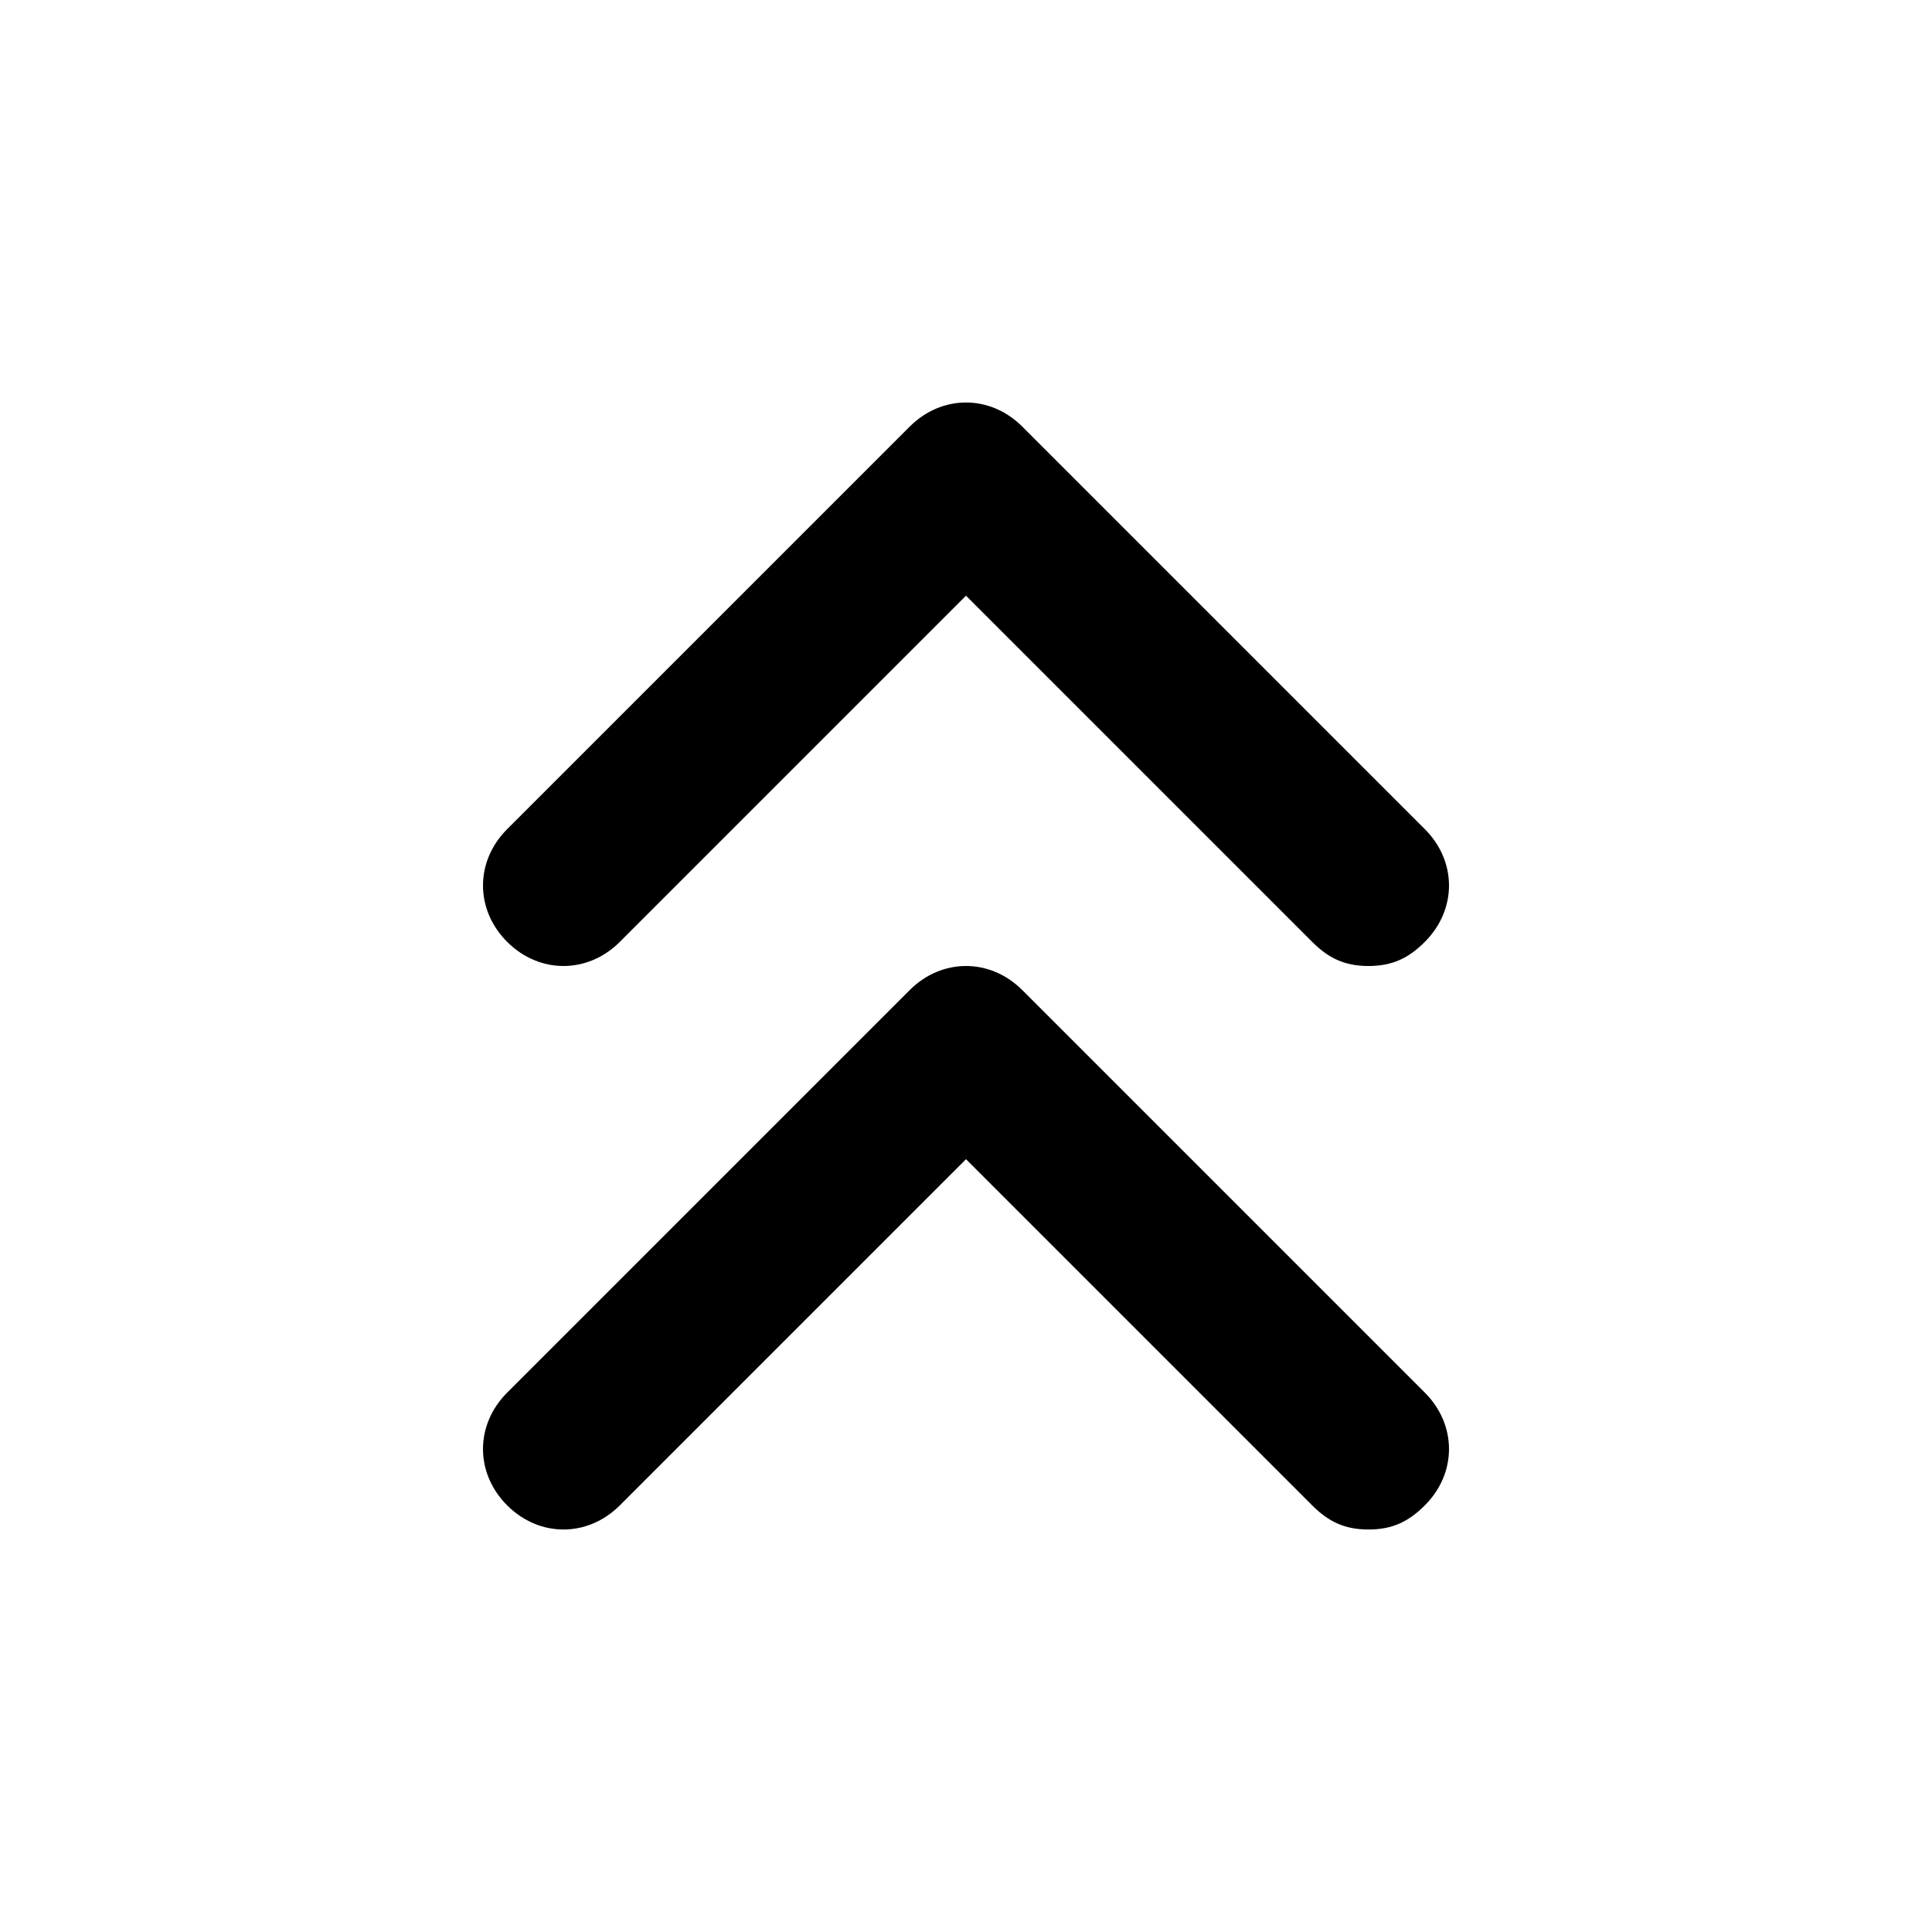
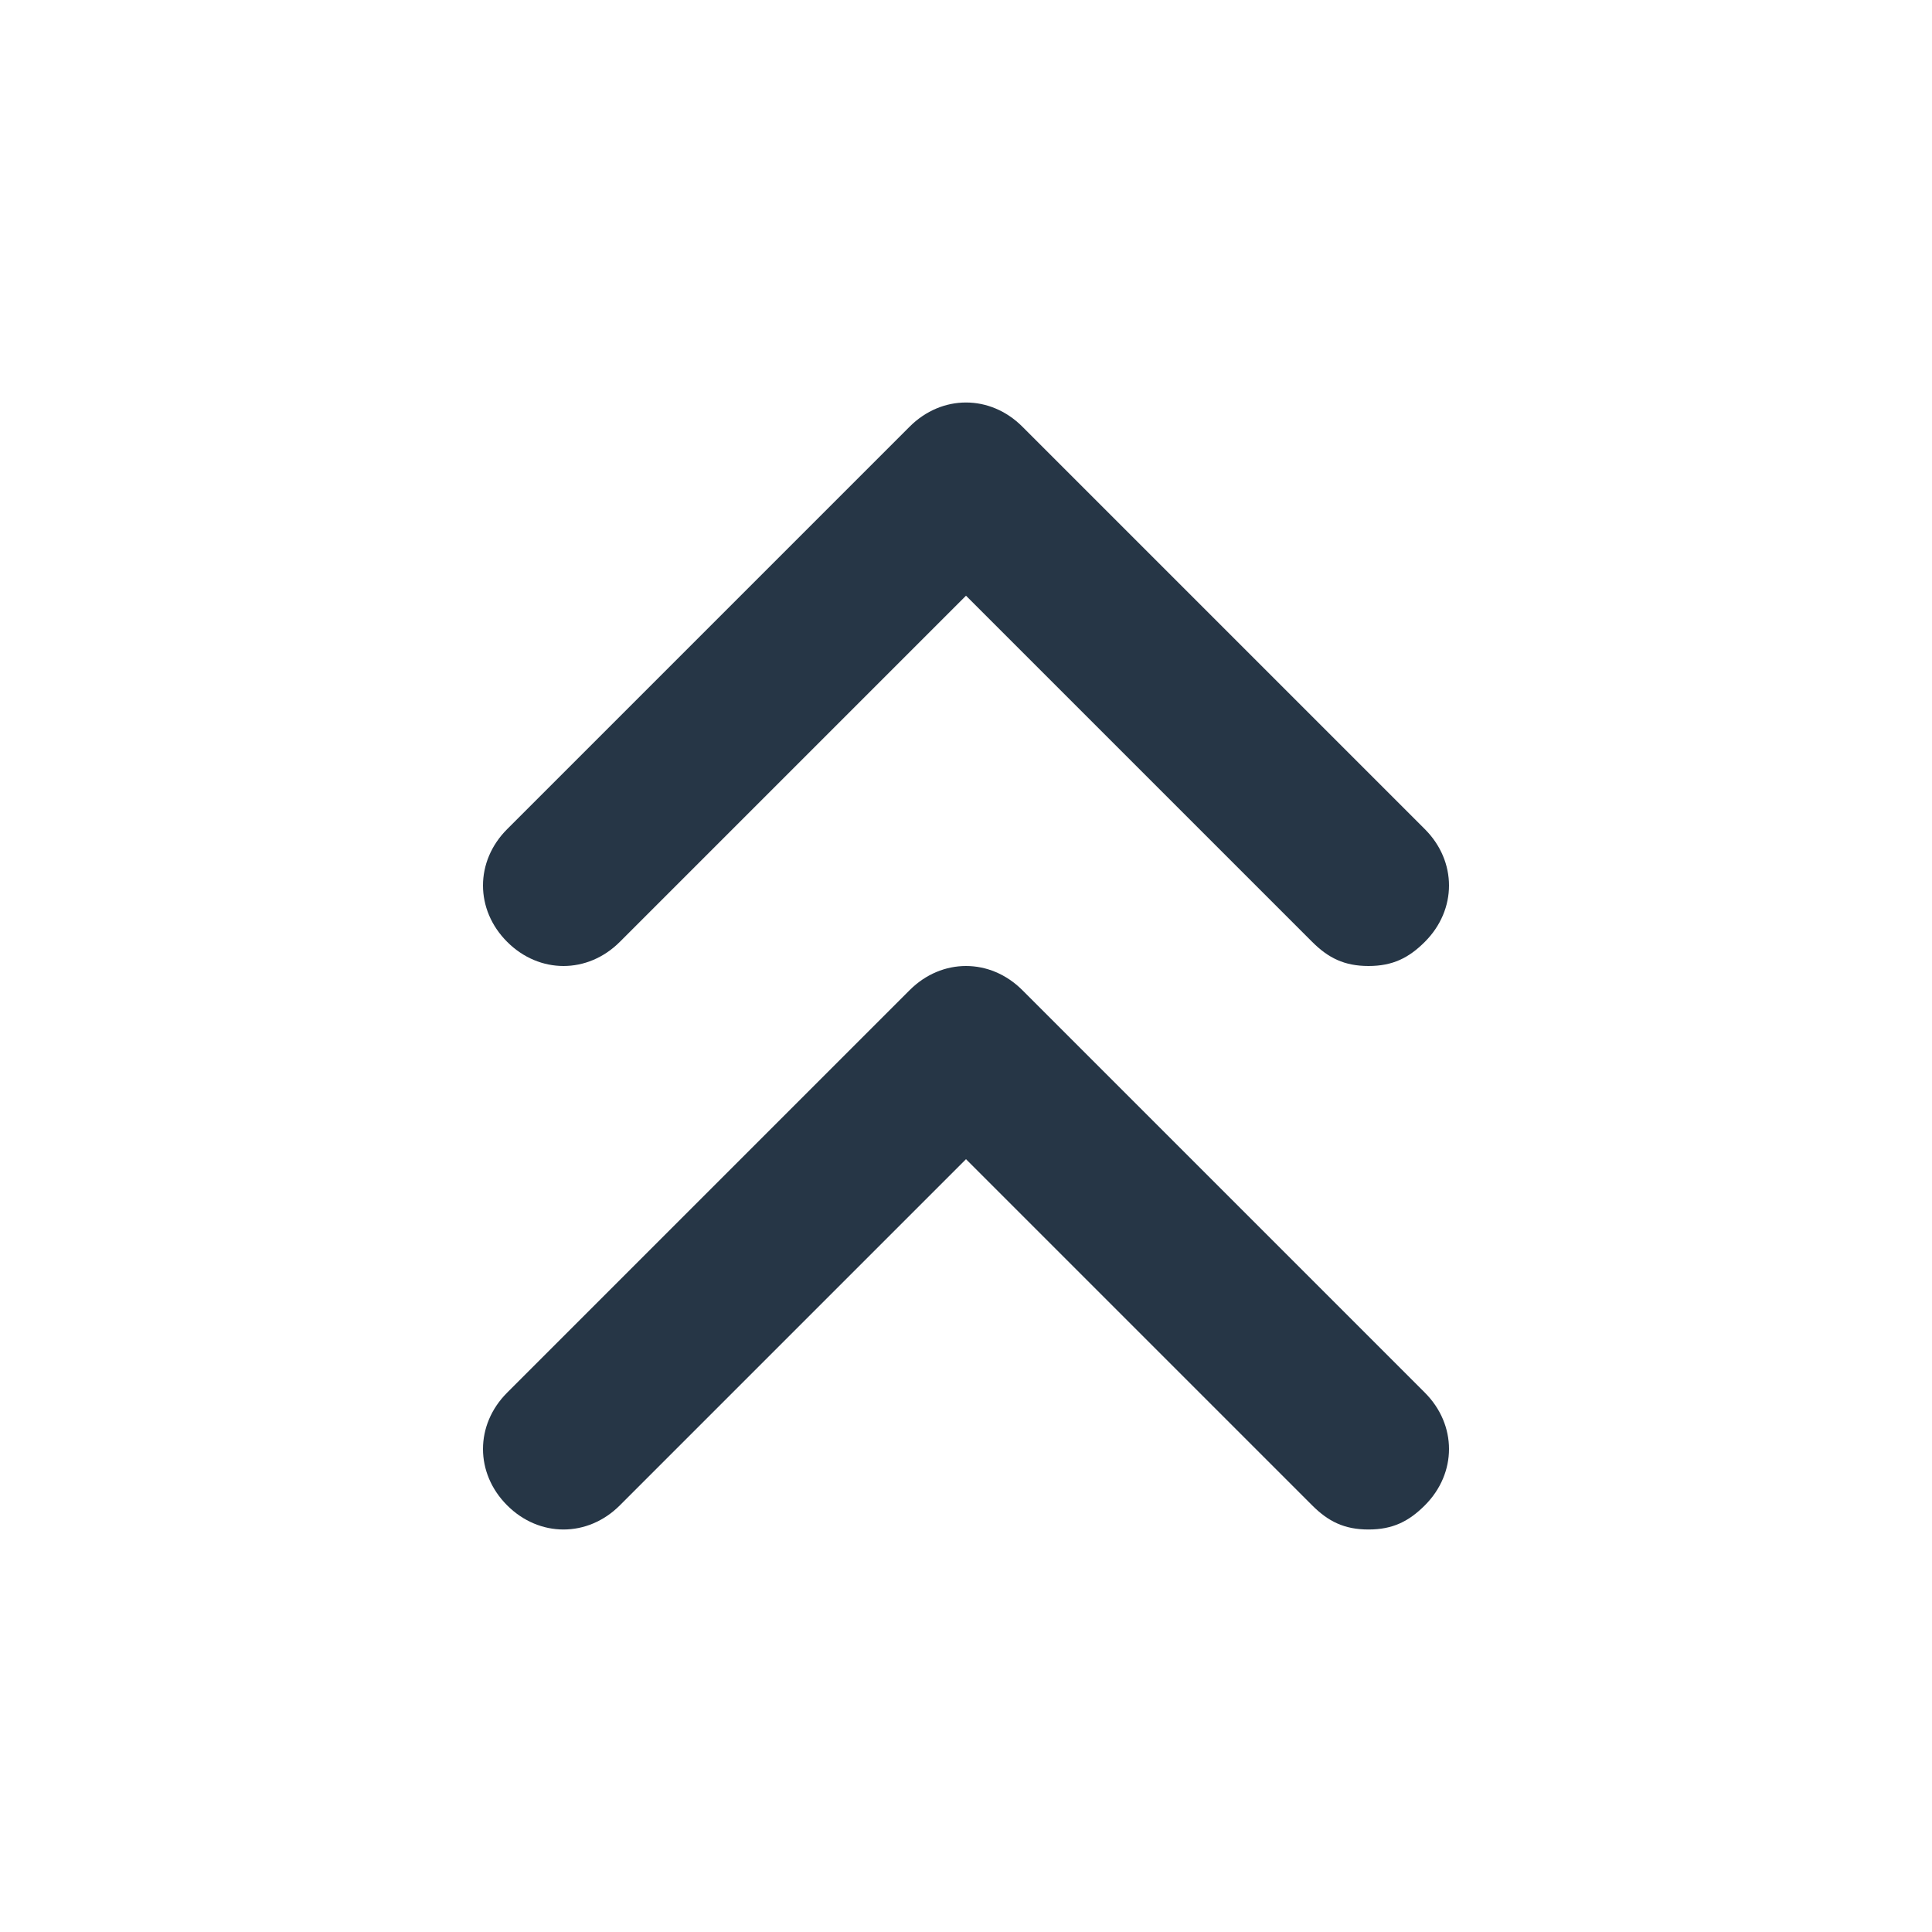
- <svg xmlns="http://www.w3.org/2000/svg" viewBox="0 0 24 24">
+ <svg xmlns="http://www.w3.org/2000/svg" viewBox="0 0 24 24" fill="#263646">
  <path d="M17 12c-.3 0-.5-.1-.7-.3L12 7.4l-4.3 4.3c-.4.4-1 .4-1.4 0s-.4-1 0-1.4l5-5c.4-.4 1-.4 1.4 0l5 5c.4.4.4 1 0 1.4-.2.2-.4.3-.7.3z" />
  <path d="M17 19c-.3 0-.5-.1-.7-.3L12 14.4l-4.3 4.3c-.4.4-1 .4-1.4 0s-.4-1 0-1.4l5-5c.4-.4 1-.4 1.4 0l5 5c.4.4.4 1 0 1.4-.2.2-.4.3-.7.3z" />
</svg>
